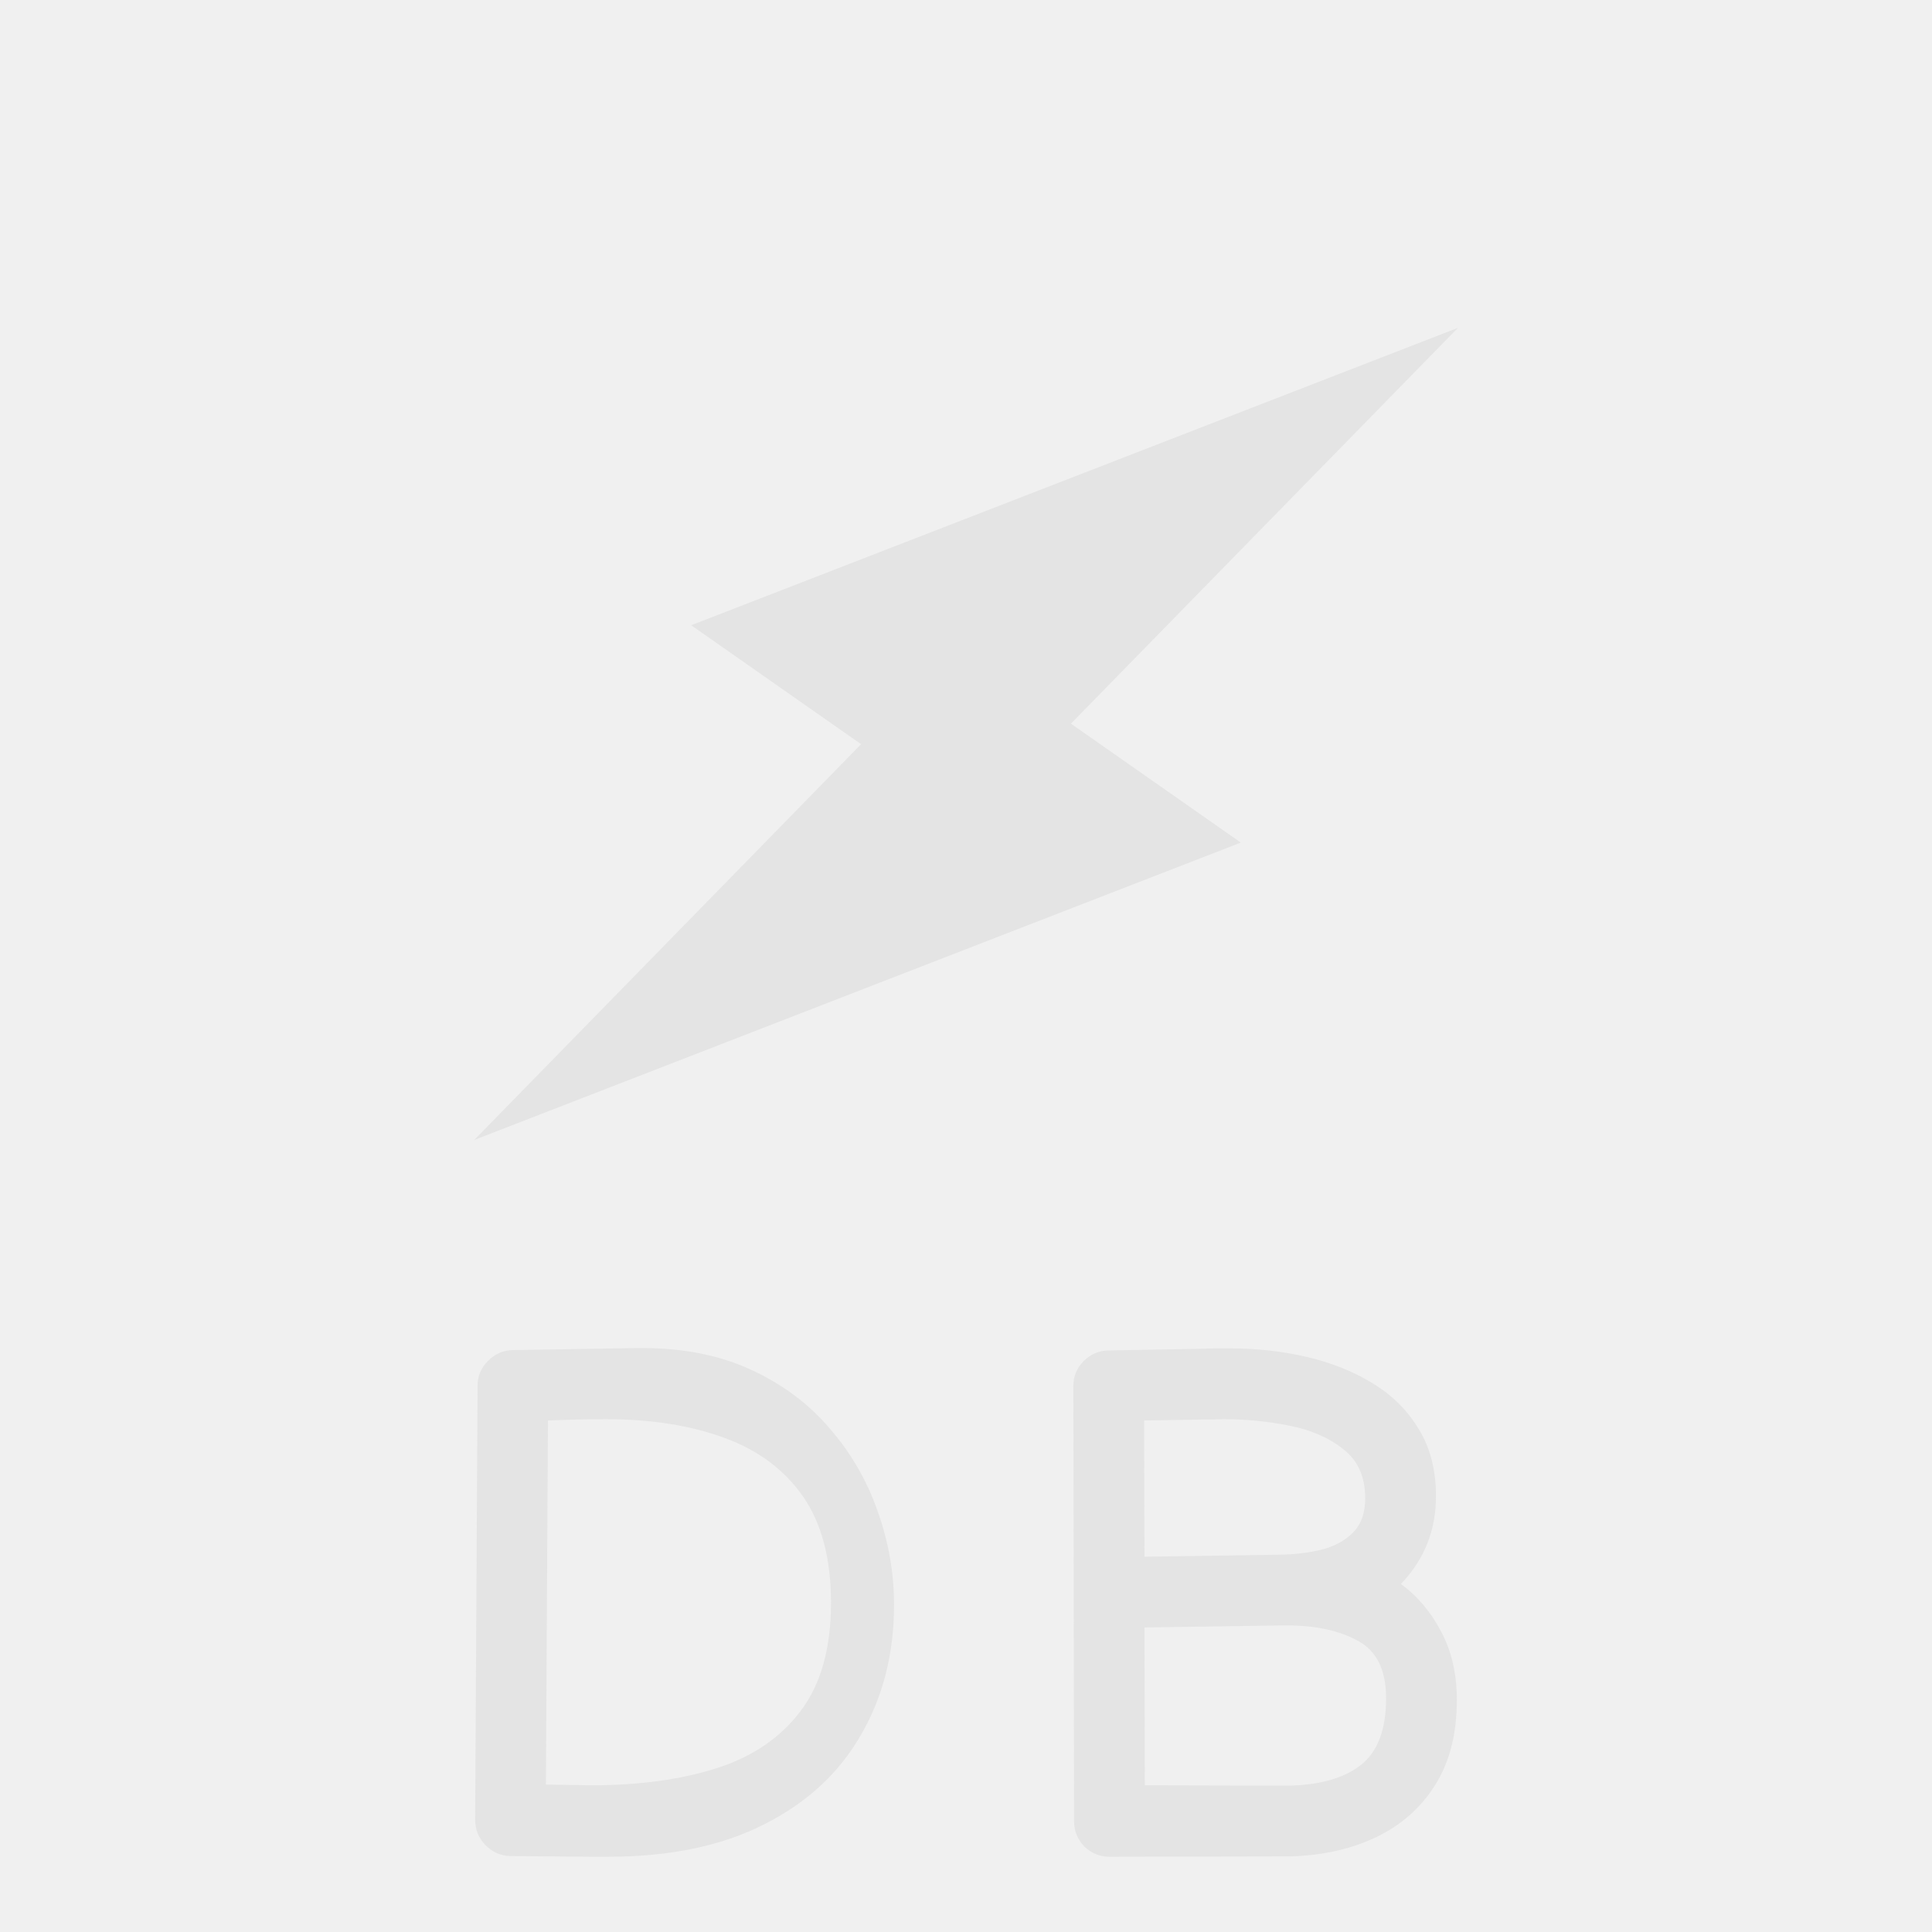
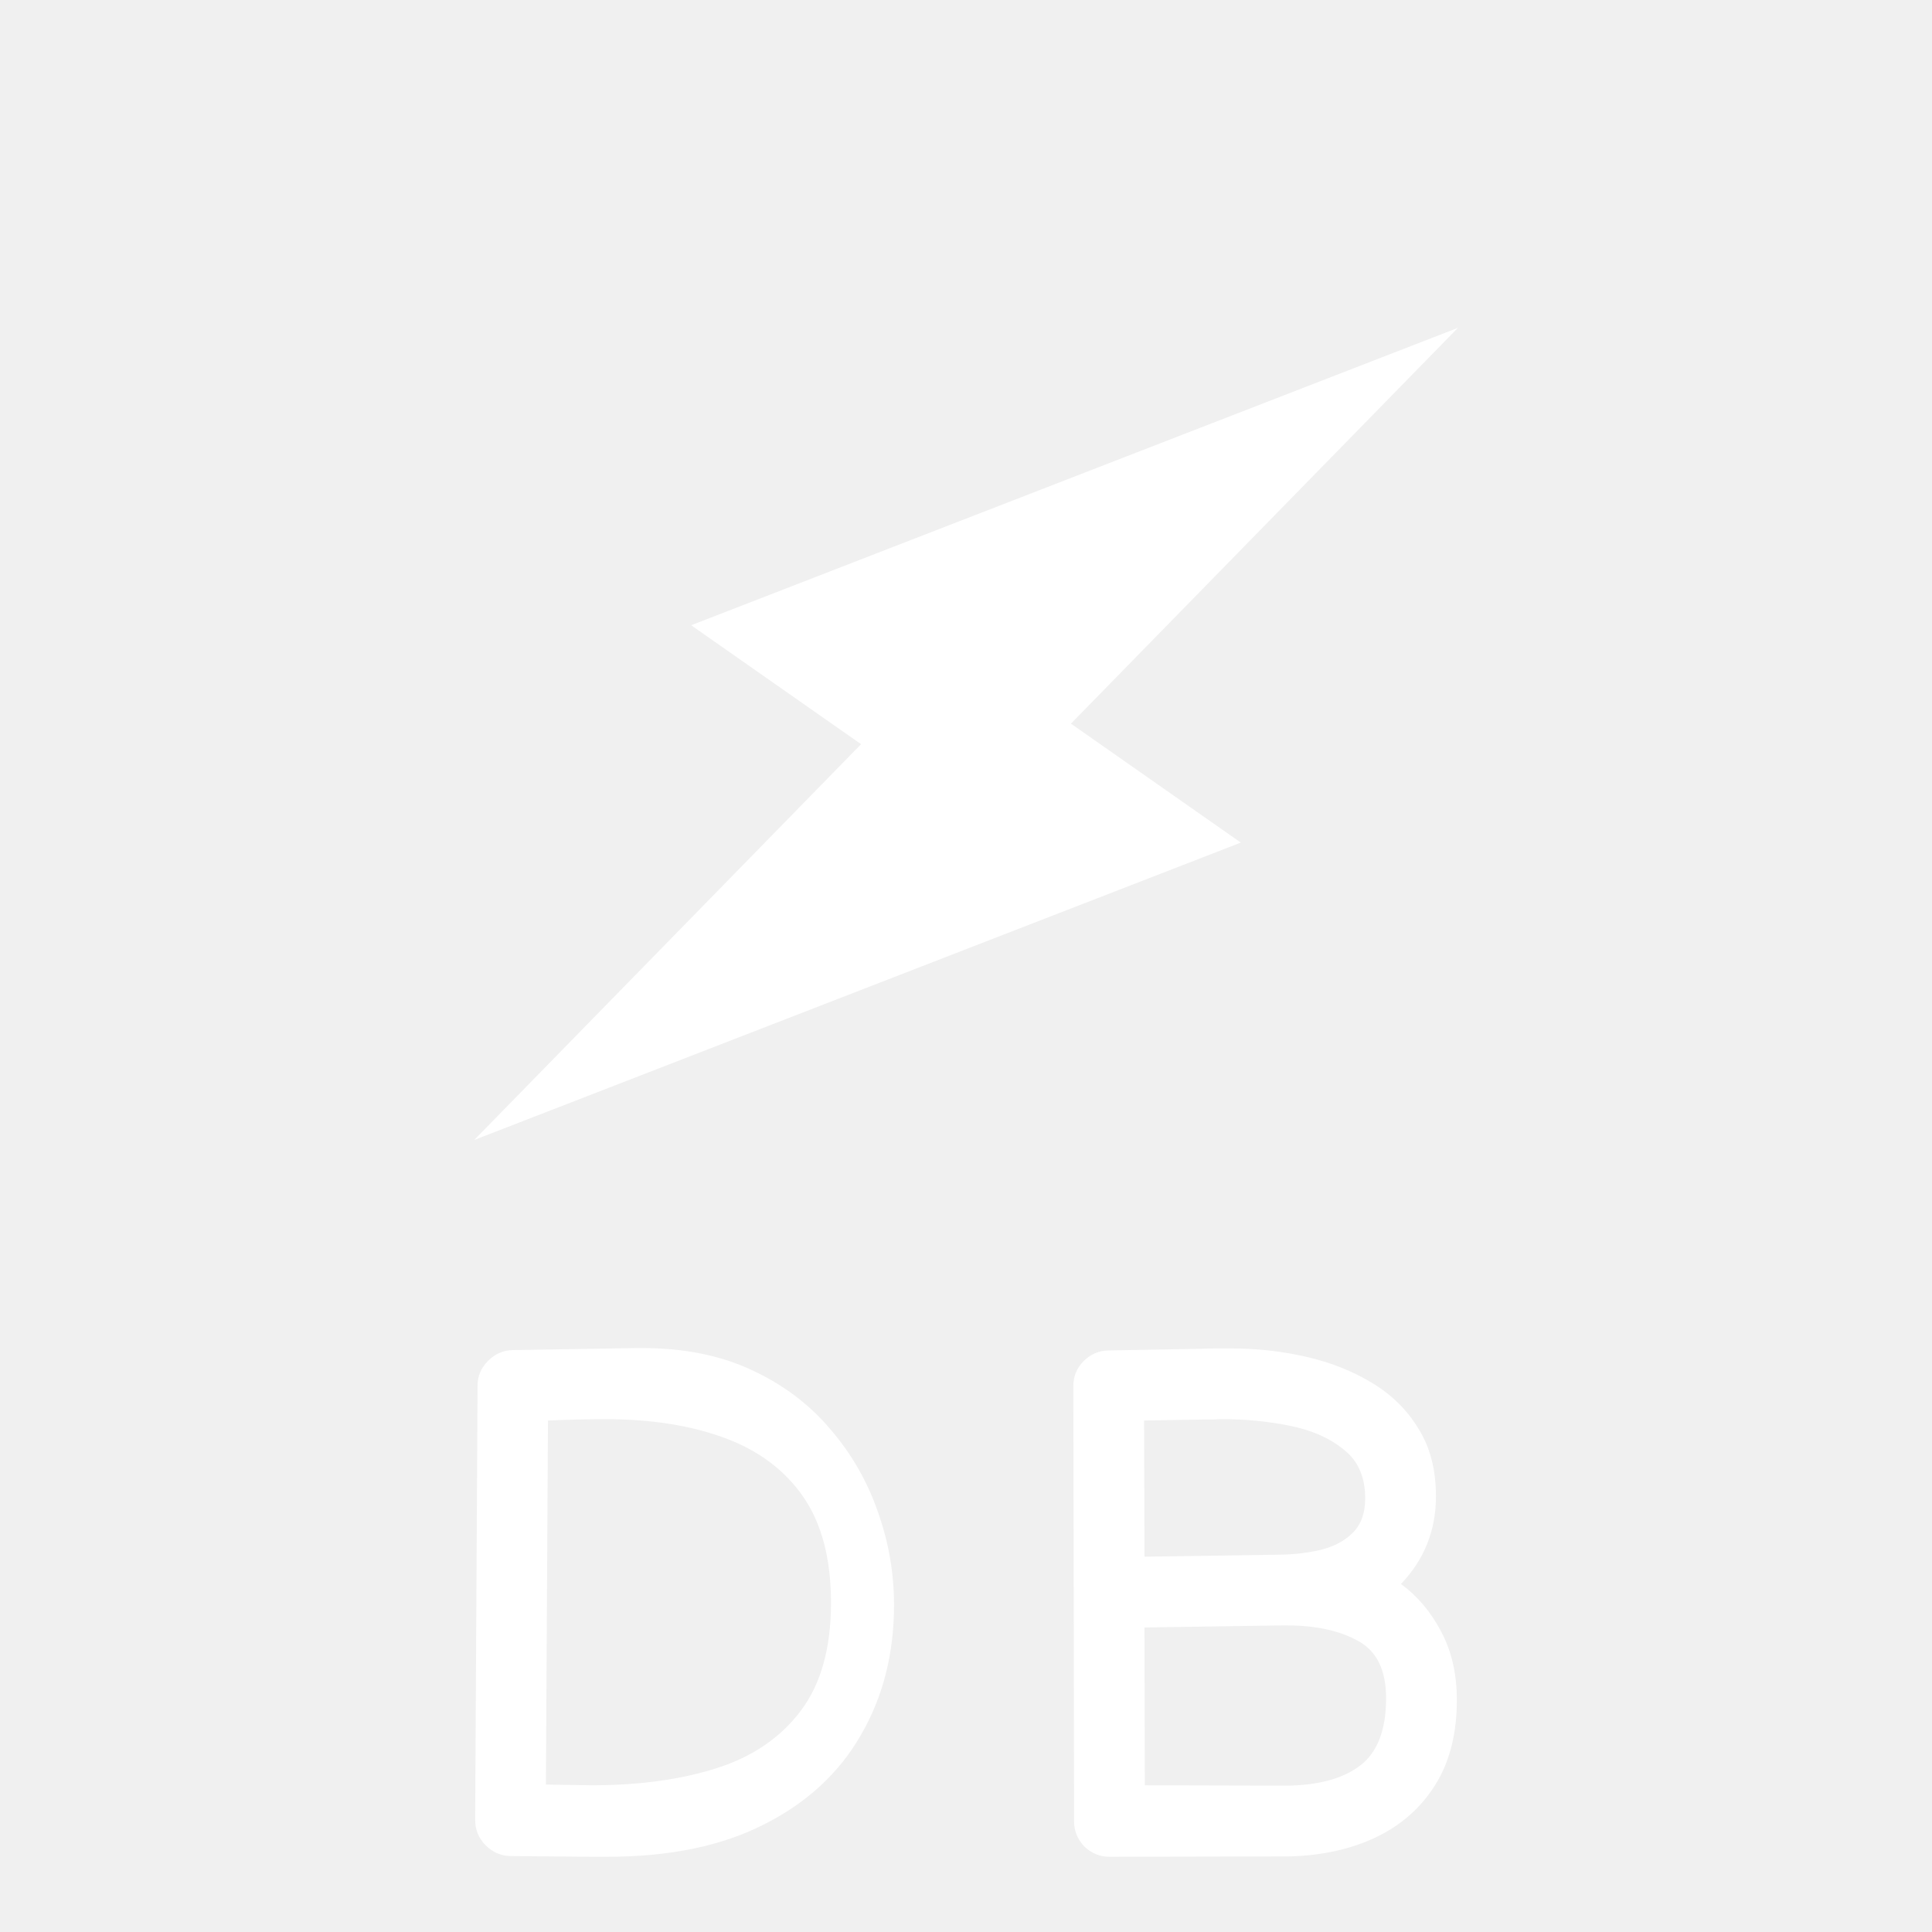
<svg xmlns="http://www.w3.org/2000/svg" width="16" height="16" viewBox="0 0 16 16" fill="none">
-   <path d="M5.274 11.164H5.318C5.661 11.164 5.963 11.224 6.223 11.345C6.483 11.465 6.699 11.627 6.873 11.832C7.049 12.035 7.181 12.264 7.269 12.517C7.359 12.769 7.404 13.027 7.404 13.291C7.404 13.693 7.313 14.052 7.131 14.366C6.951 14.681 6.685 14.928 6.331 15.107C5.98 15.287 5.546 15.377 5.03 15.377H4.893L4.225 15.371C4.147 15.369 4.078 15.339 4.02 15.28C3.963 15.222 3.935 15.151 3.935 15.069L3.955 11.474C3.955 11.396 3.984 11.329 4.04 11.272C4.097 11.214 4.164 11.183 4.242 11.181L5.274 11.164ZM6.882 13.273C6.882 12.91 6.805 12.617 6.651 12.394C6.496 12.172 6.279 12.01 6 11.908C5.721 11.805 5.393 11.753 5.016 11.753C4.936 11.753 4.856 11.754 4.776 11.756C4.697 11.758 4.618 11.761 4.538 11.764L4.521 14.779L4.899 14.785C5.291 14.785 5.636 14.738 5.933 14.644C6.232 14.549 6.464 14.39 6.63 14.17C6.798 13.949 6.882 13.65 6.882 13.273ZM8.892 13.206V13.168L8.889 11.477C8.889 11.397 8.918 11.329 8.974 11.272C9.031 11.216 9.098 11.186 9.177 11.184L9.947 11.17C9.99 11.168 10.032 11.167 10.073 11.167C10.114 11.167 10.154 11.167 10.193 11.167C10.408 11.167 10.617 11.19 10.82 11.237C11.023 11.284 11.205 11.356 11.365 11.454C11.527 11.552 11.655 11.678 11.749 11.835C11.845 11.989 11.892 12.175 11.892 12.391C11.892 12.673 11.796 12.915 11.602 13.118C11.739 13.218 11.85 13.349 11.936 13.514C12.022 13.676 12.065 13.864 12.065 14.079C12.065 14.356 12.006 14.591 11.886 14.782C11.767 14.972 11.603 15.116 11.394 15.216C11.185 15.315 10.945 15.368 10.674 15.374L9.194 15.377H9.188C9.108 15.377 9.039 15.348 8.98 15.292C8.924 15.233 8.895 15.164 8.895 15.084L8.892 13.206ZM11.306 12.409C11.306 12.231 11.246 12.095 11.125 12.002C11.006 11.906 10.855 11.841 10.674 11.806C10.494 11.77 10.312 11.753 10.129 11.753C10.101 11.753 10.073 11.754 10.044 11.756C10.014 11.756 9.986 11.756 9.959 11.756L9.475 11.764L9.478 12.892L10.606 12.875C10.725 12.873 10.838 12.859 10.943 12.834C11.051 12.806 11.137 12.76 11.204 12.693C11.272 12.625 11.306 12.53 11.306 12.409ZM10.662 14.788C10.924 14.784 11.125 14.728 11.265 14.621C11.408 14.511 11.479 14.326 11.479 14.064C11.479 13.832 11.402 13.674 11.248 13.59C11.094 13.504 10.896 13.461 10.656 13.461H10.618L9.478 13.478L9.481 14.785L10.662 14.788Z" fill="#E4E4E4" />
-   <path d="M10.276 6.978L8.869 5.993L12.074 2.715L5.724 5.178L7.131 6.163L3.927 9.441L10.276 6.978Z" fill="#E4E4E4" />
+   <path d="M5.274 11.164H5.318C5.661 11.164 5.963 11.224 6.223 11.345C6.483 11.465 6.699 11.627 6.873 11.832C7.049 12.035 7.181 12.264 7.269 12.517C7.359 12.769 7.404 13.027 7.404 13.291C7.404 13.693 7.313 14.052 7.131 14.366C6.951 14.681 6.685 14.928 6.331 15.107C5.98 15.287 5.546 15.377 5.03 15.377H4.893L4.225 15.371C4.147 15.369 4.078 15.339 4.02 15.28C3.963 15.222 3.935 15.151 3.935 15.069L3.955 11.474C3.955 11.396 3.984 11.329 4.04 11.272C4.097 11.214 4.164 11.183 4.242 11.181L5.274 11.164ZM6.882 13.273C6.882 12.91 6.805 12.617 6.651 12.394C6.496 12.172 6.279 12.01 6 11.908C5.721 11.805 5.393 11.753 5.016 11.753C4.936 11.753 4.856 11.754 4.776 11.756C4.697 11.758 4.618 11.761 4.538 11.764L4.521 14.779L4.899 14.785C5.291 14.785 5.636 14.738 5.933 14.644C6.232 14.549 6.464 14.39 6.63 14.17C6.798 13.949 6.882 13.65 6.882 13.273ZM8.892 13.206V13.168L8.889 11.477C8.889 11.397 8.918 11.329 8.974 11.272C9.031 11.216 9.098 11.186 9.177 11.184L9.947 11.17C9.99 11.168 10.032 11.167 10.073 11.167C10.114 11.167 10.154 11.167 10.193 11.167C10.408 11.167 10.617 11.19 10.82 11.237C11.023 11.284 11.205 11.356 11.365 11.454C11.527 11.552 11.655 11.678 11.749 11.835C11.845 11.989 11.892 12.175 11.892 12.391C11.892 12.673 11.796 12.915 11.602 13.118C11.739 13.218 11.85 13.349 11.936 13.514C12.022 13.676 12.065 13.864 12.065 14.079C12.065 14.356 12.006 14.591 11.886 14.782C11.767 14.972 11.603 15.116 11.394 15.216C11.185 15.315 10.945 15.368 10.674 15.374L9.194 15.377H9.188C9.108 15.377 9.039 15.348 8.98 15.292C8.924 15.233 8.895 15.164 8.895 15.084L8.892 13.206ZM11.306 12.409C11.306 12.231 11.246 12.095 11.125 12.002C11.006 11.906 10.855 11.841 10.674 11.806C10.494 11.77 10.312 11.753 10.129 11.753C10.101 11.753 10.073 11.754 10.044 11.756C10.014 11.756 9.986 11.756 9.959 11.756L9.475 11.764L9.478 12.892L10.606 12.875C10.725 12.873 10.838 12.859 10.943 12.834C11.051 12.806 11.137 12.76 11.204 12.693C11.272 12.625 11.306 12.53 11.306 12.409ZM10.662 14.788C10.924 14.784 11.125 14.728 11.265 14.621C11.408 14.511 11.479 14.326 11.479 14.064C11.479 13.832 11.402 13.674 11.248 13.59C11.094 13.504 10.896 13.461 10.656 13.461H10.618L9.478 13.478L9.481 14.785L10.662 14.788Z" fill="white" />
+   <path d="M10.276 6.978L8.869 5.993L12.074 2.715L5.724 5.178L7.131 6.163L3.927 9.441L10.276 6.978Z" fill="white" />
</svg>
